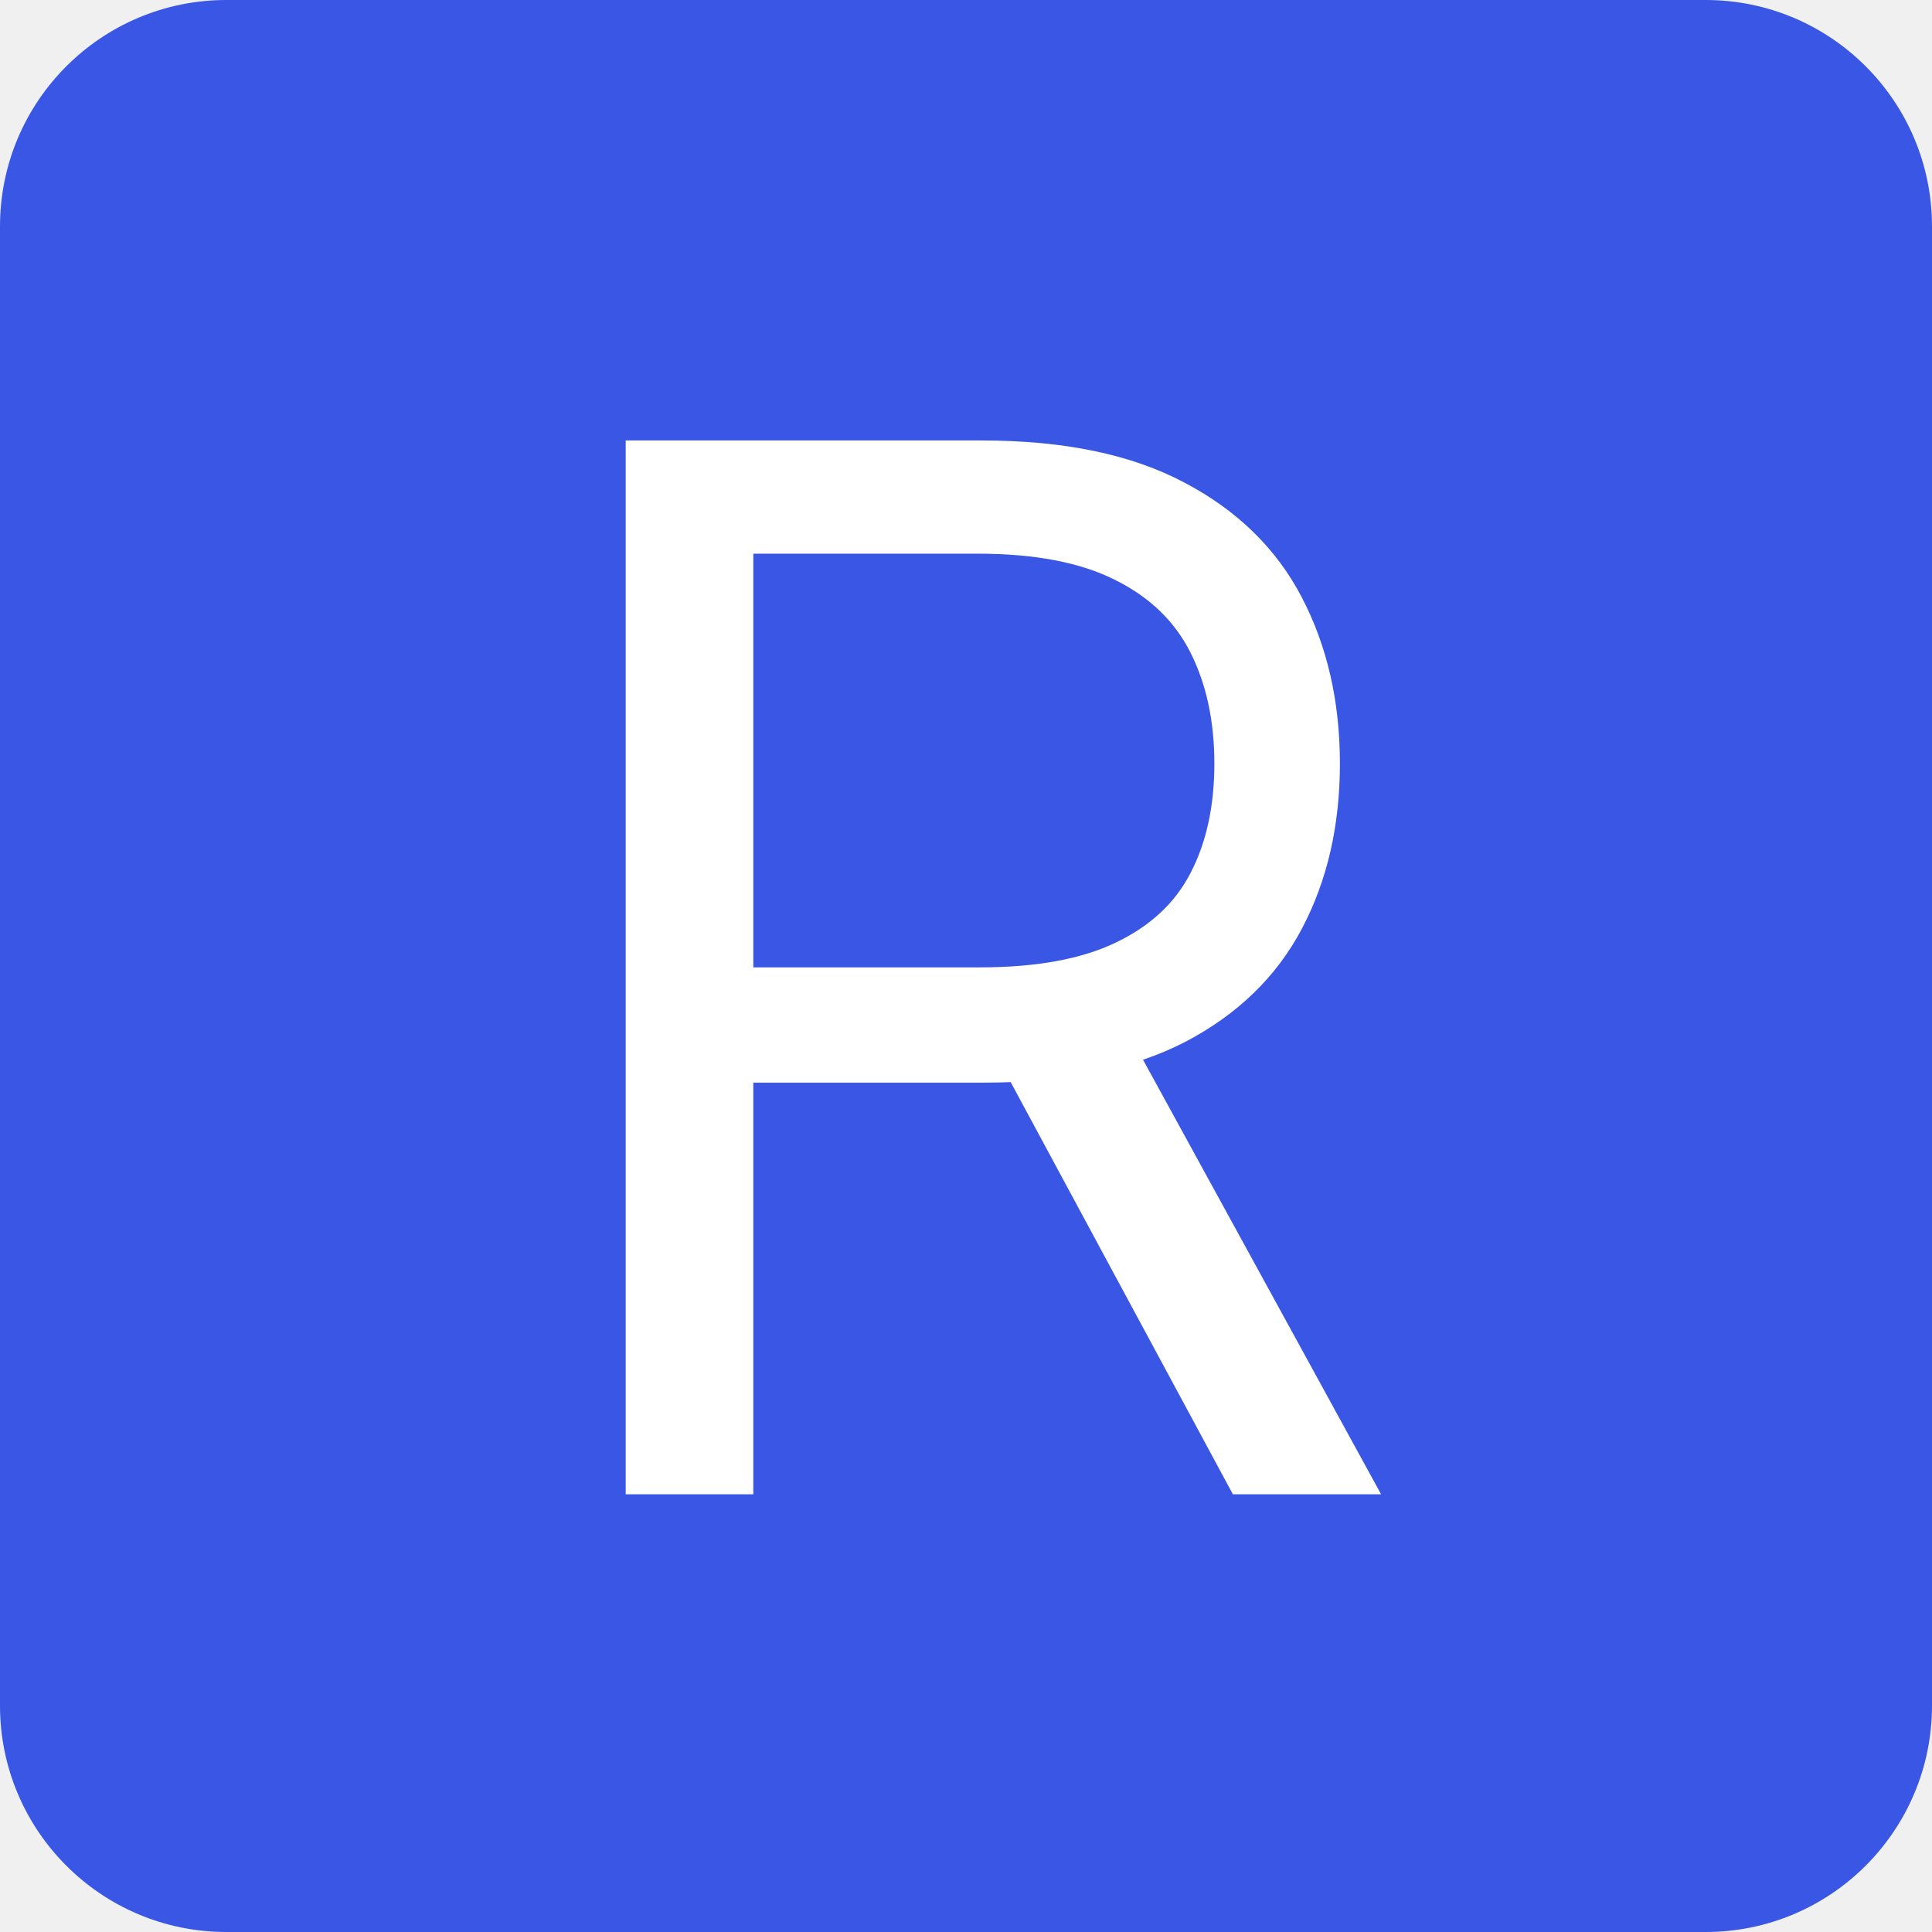
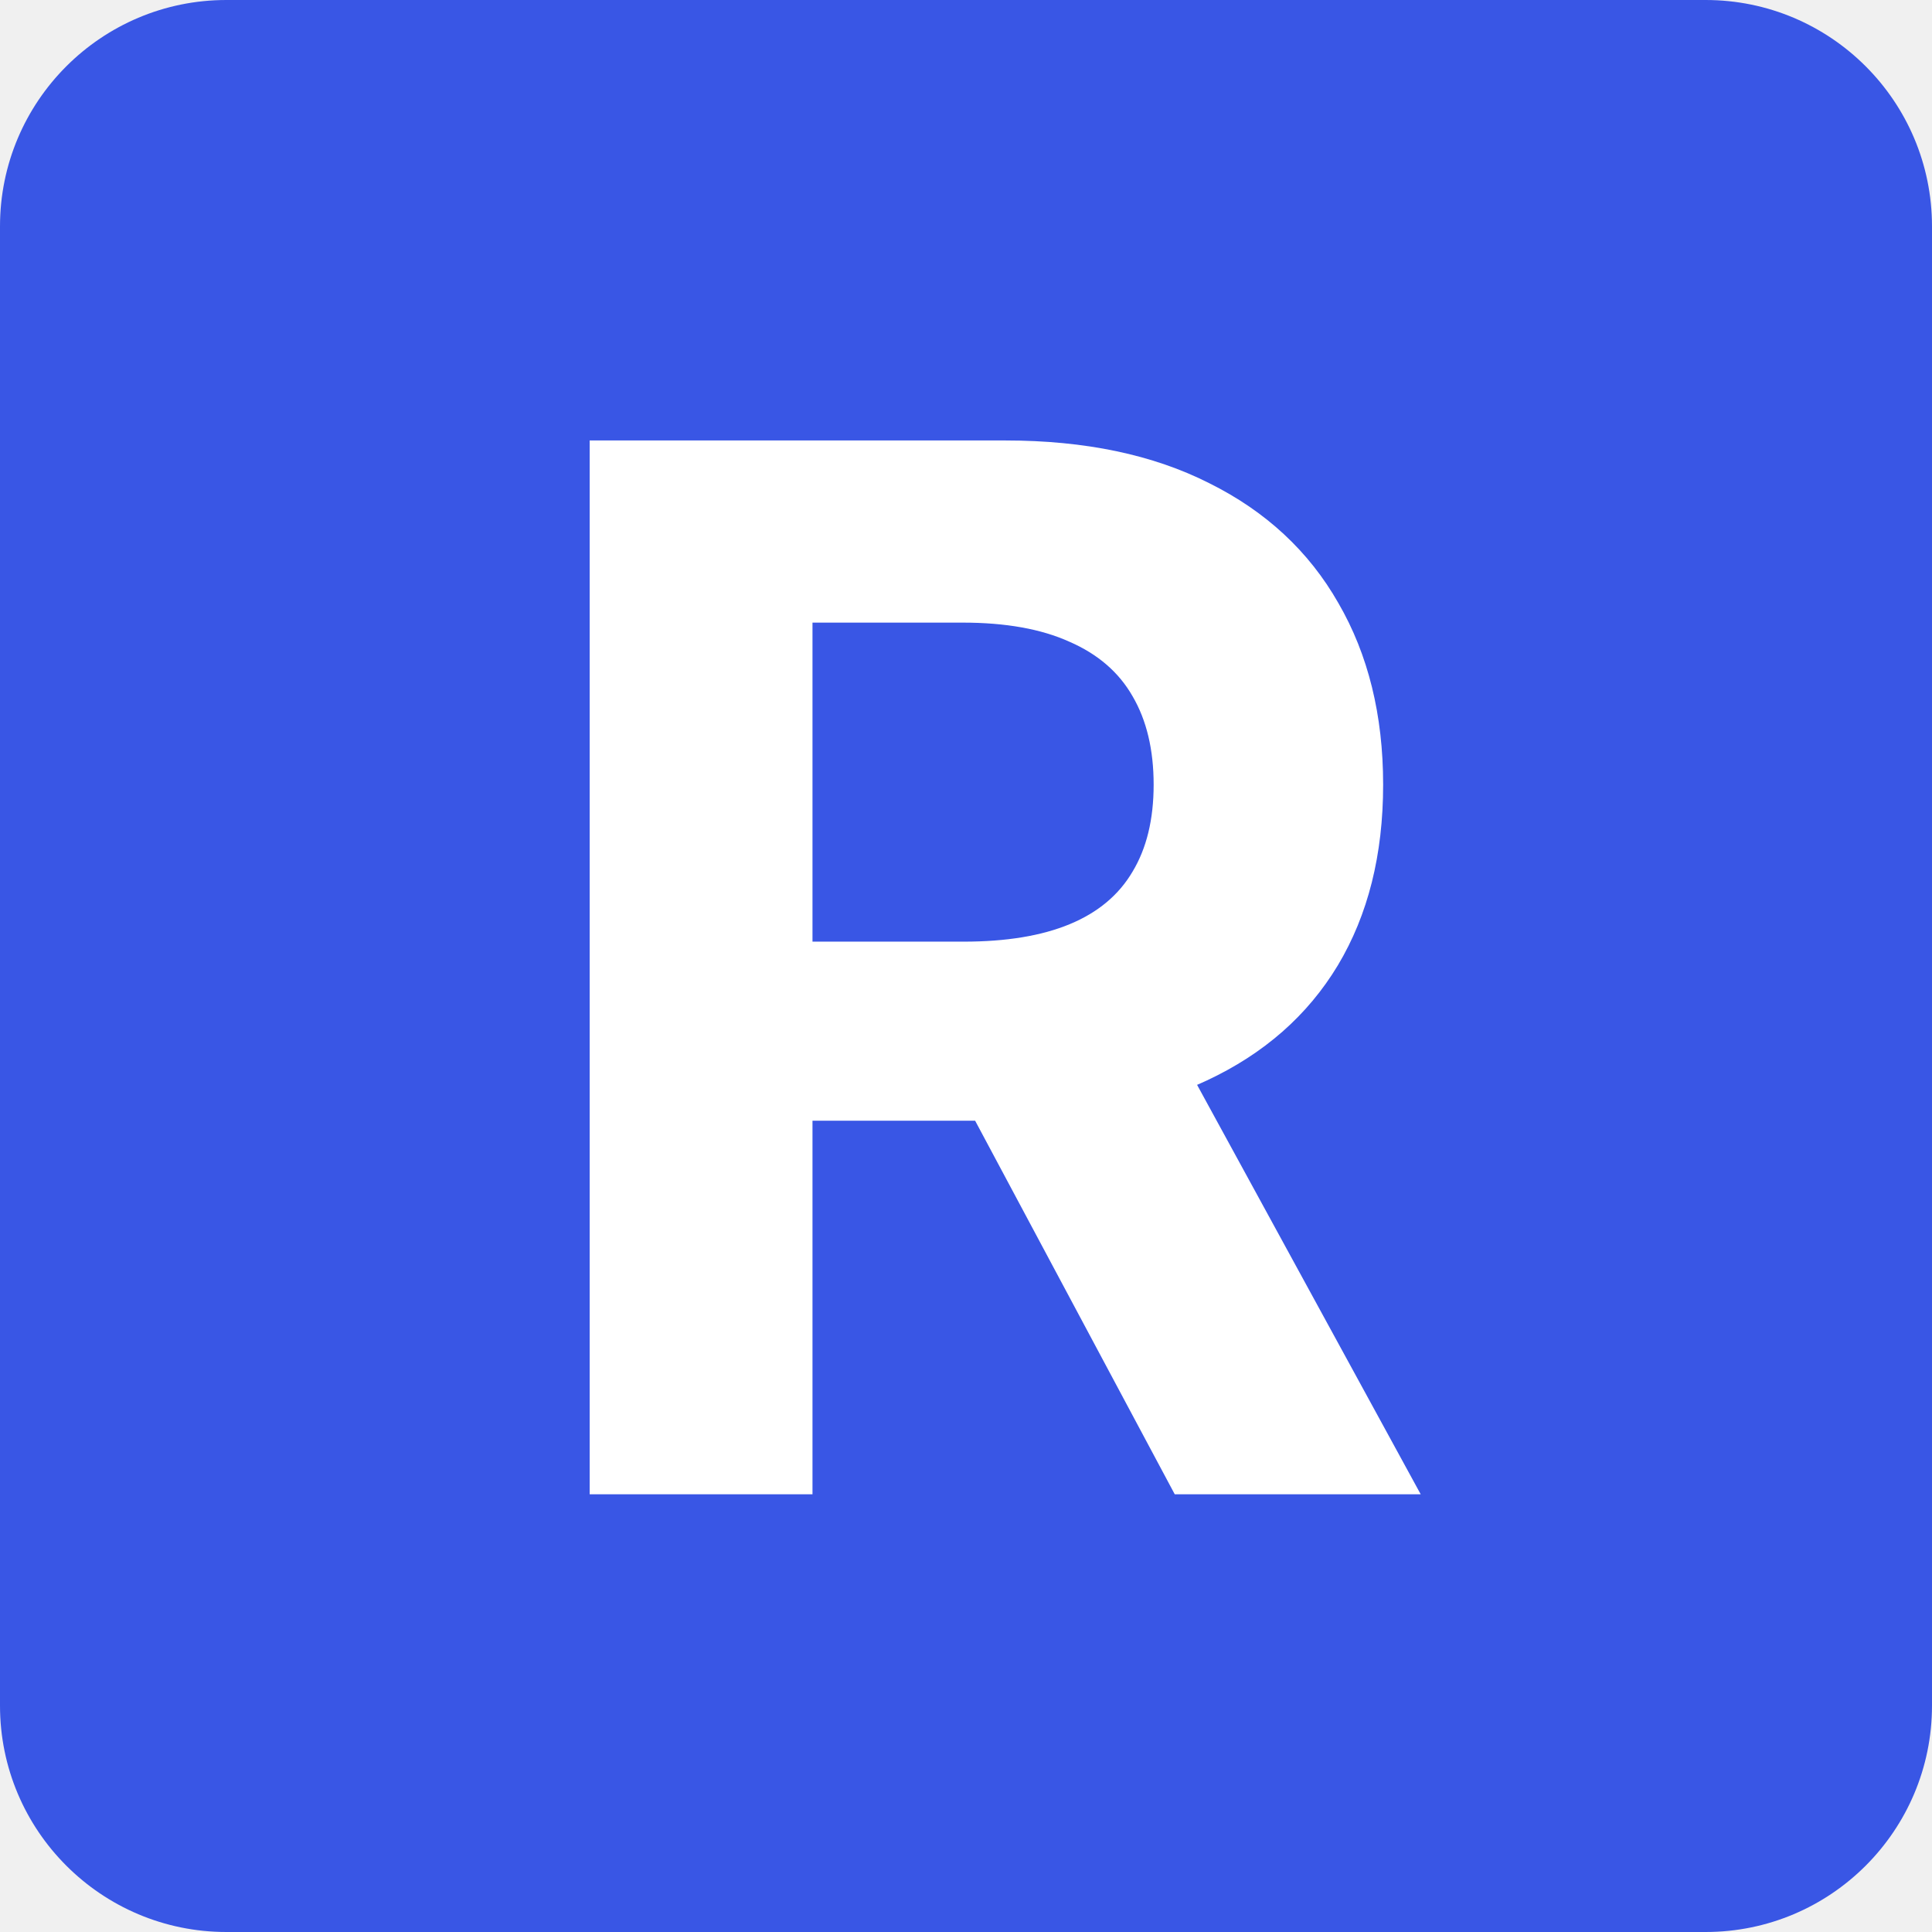
<svg xmlns="http://www.w3.org/2000/svg" width="256" height="256" viewBox="0 0 256 256" fill="none">
  <rect width="256" height="256" rx="30" fill="#3956E5" />
-   <path d="M82.909 198V58.364H130.091C141 58.364 149.955 60.227 156.955 63.955C163.955 67.636 169.136 72.704 172.5 79.159C175.864 85.614 177.545 92.954 177.545 101.182C177.545 109.409 175.864 116.705 172.5 123.068C169.136 129.432 163.977 134.432 157.023 138.068C150.068 141.659 141.182 143.455 130.364 143.455H92.182V128.182H129.818C137.273 128.182 143.273 127.091 147.818 124.909C152.409 122.727 155.727 119.636 157.773 115.636C159.864 111.591 160.909 106.773 160.909 101.182C160.909 95.591 159.864 90.704 157.773 86.523C155.682 82.341 152.341 79.114 147.75 76.841C143.159 74.523 137.091 73.364 129.545 73.364H99.818V198H82.909ZM148.636 135.273L183 198H163.364L129.545 135.273H148.636Z" fill="white" />
+   <path d="M78.136 198V58.364H133.227C143.773 58.364 152.773 60.25 160.227 64.023C167.727 67.75 173.432 73.046 177.341 79.909C181.295 86.727 183.273 94.75 183.273 103.977C183.273 113.25 181.273 121.227 177.273 127.909C173.273 134.545 167.477 139.636 159.886 143.182C152.341 146.727 143.205 148.5 132.477 148.5H95.591V124.773H127.705C133.341 124.773 138.023 124 141.75 122.455C145.477 120.909 148.25 118.591 150.068 115.5C151.932 112.409 152.864 108.568 152.864 103.977C152.864 99.341 151.932 95.432 150.068 92.25C148.25 89.068 145.455 86.659 141.682 85.023C137.955 83.341 133.25 82.5 127.568 82.5H107.659V198H78.136ZM153.545 134.455L188.25 198H155.659L121.705 134.455H153.545Z" fill="white" />
</svg>
